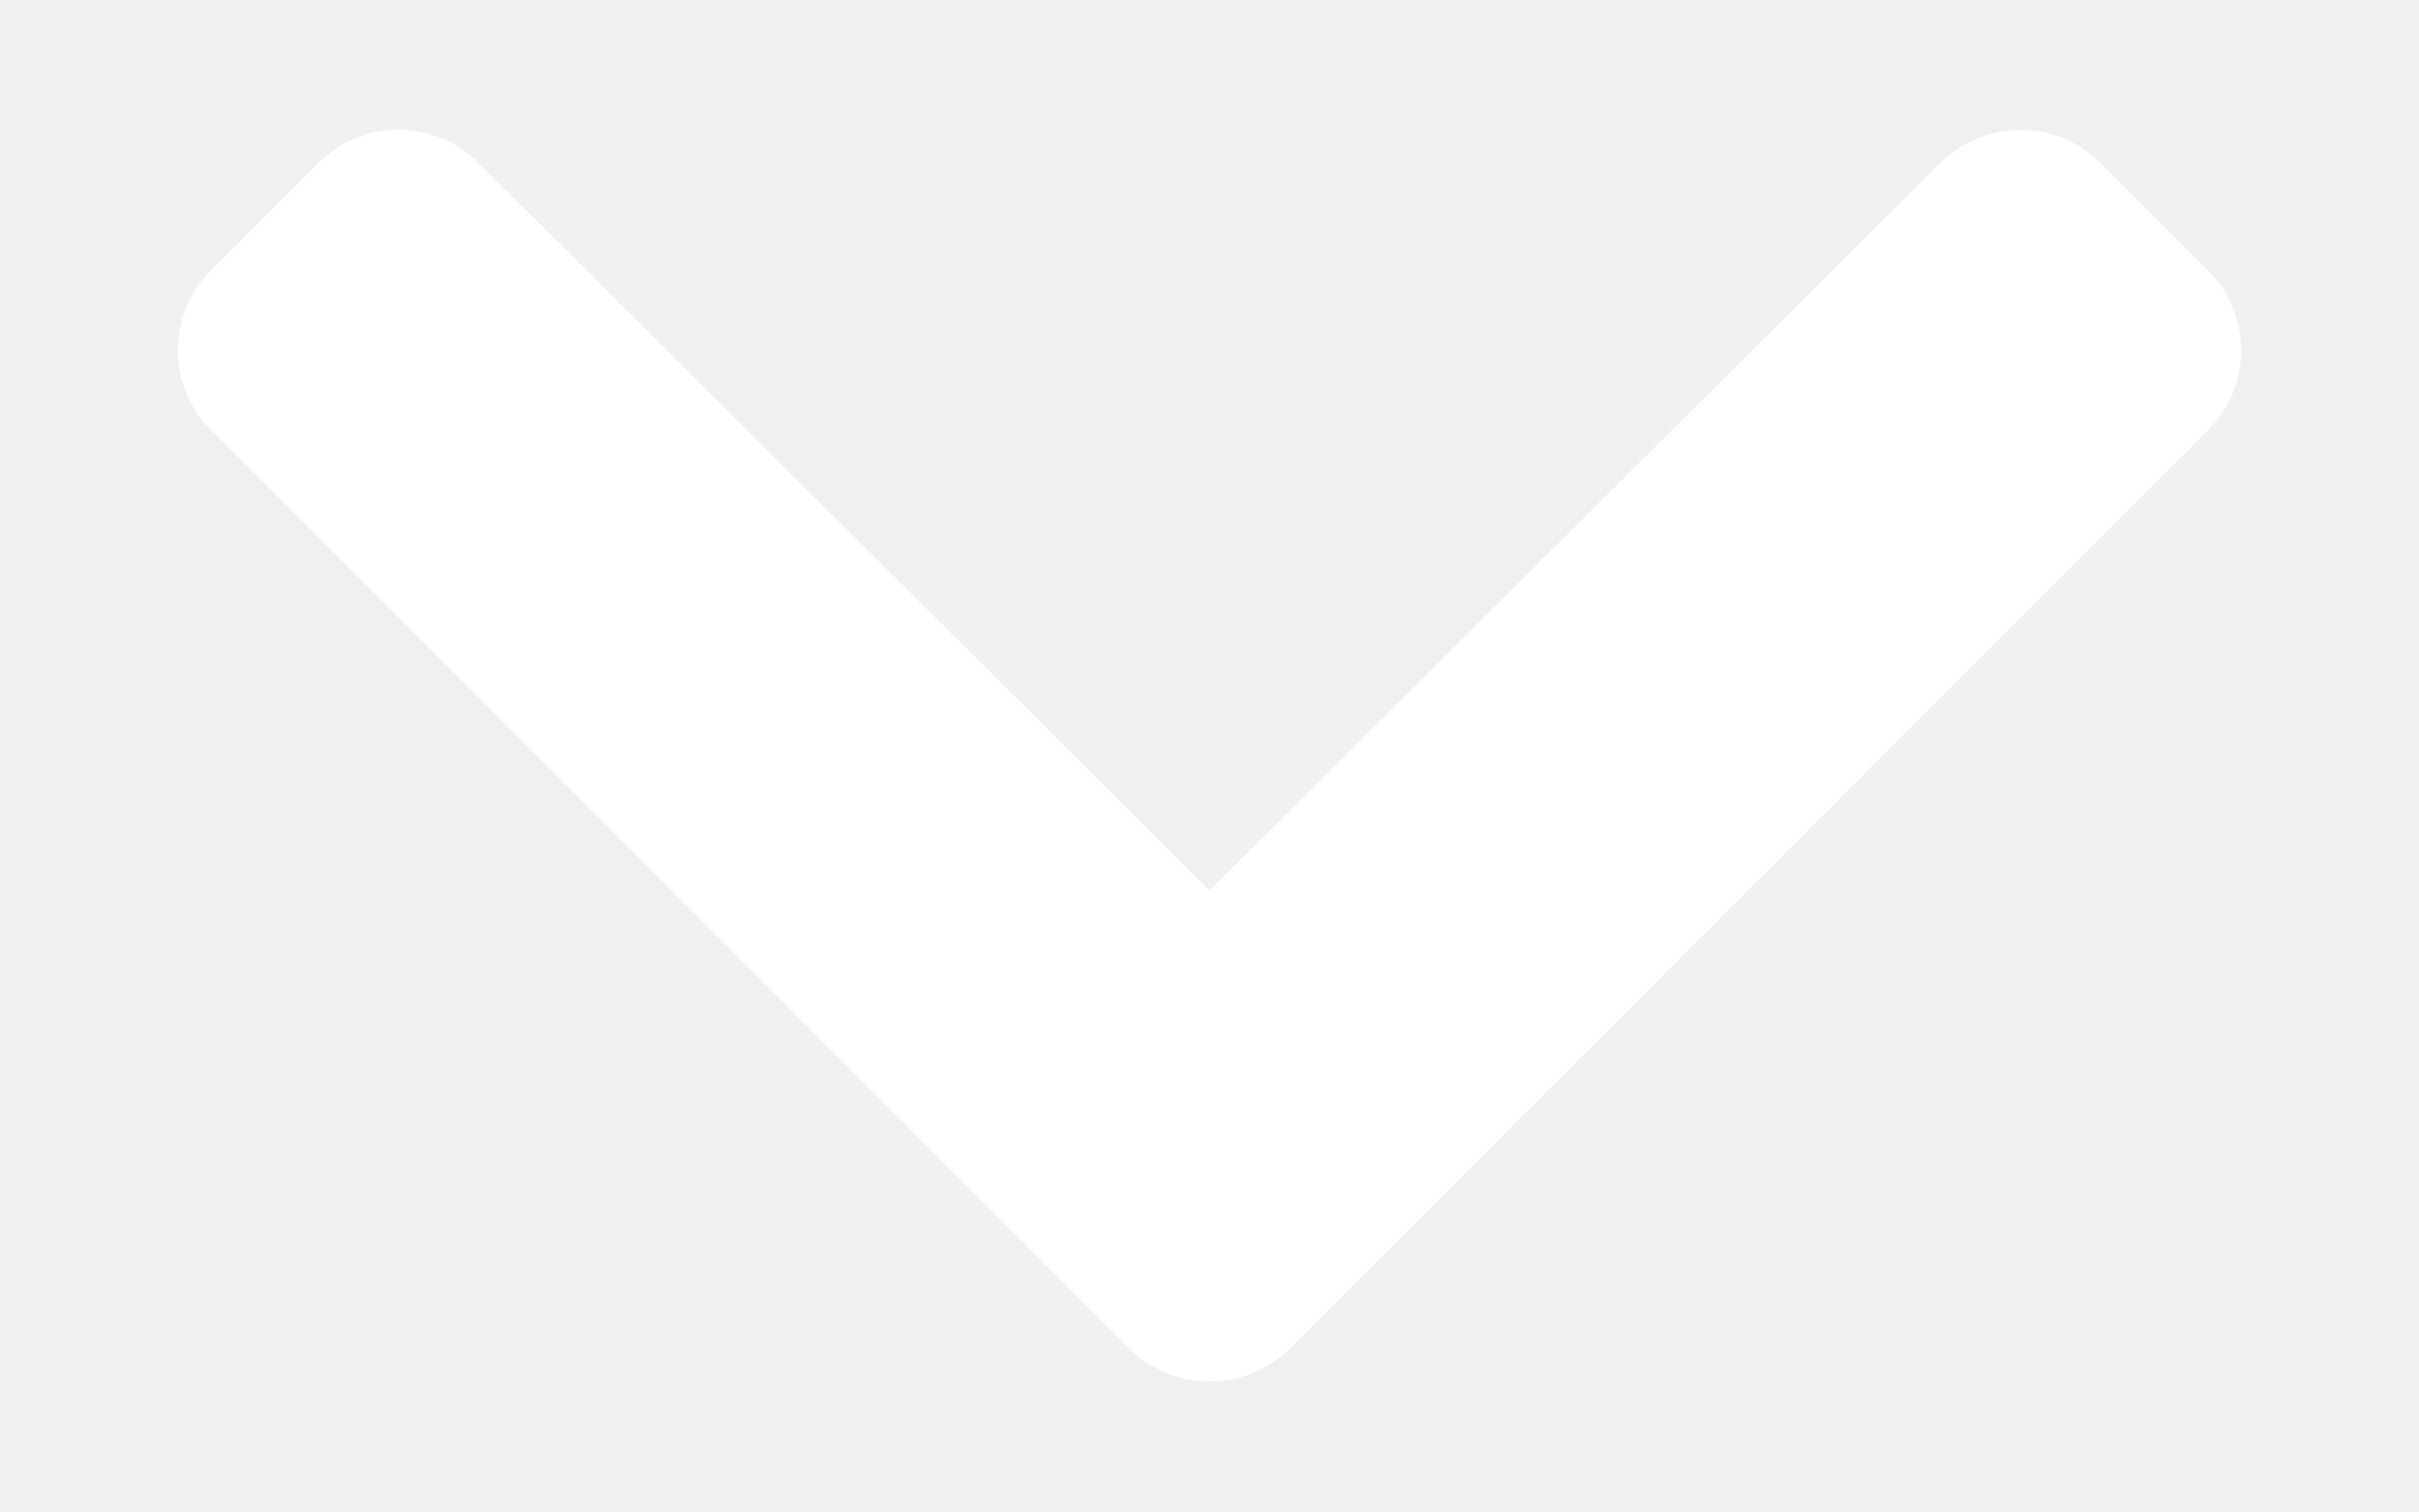
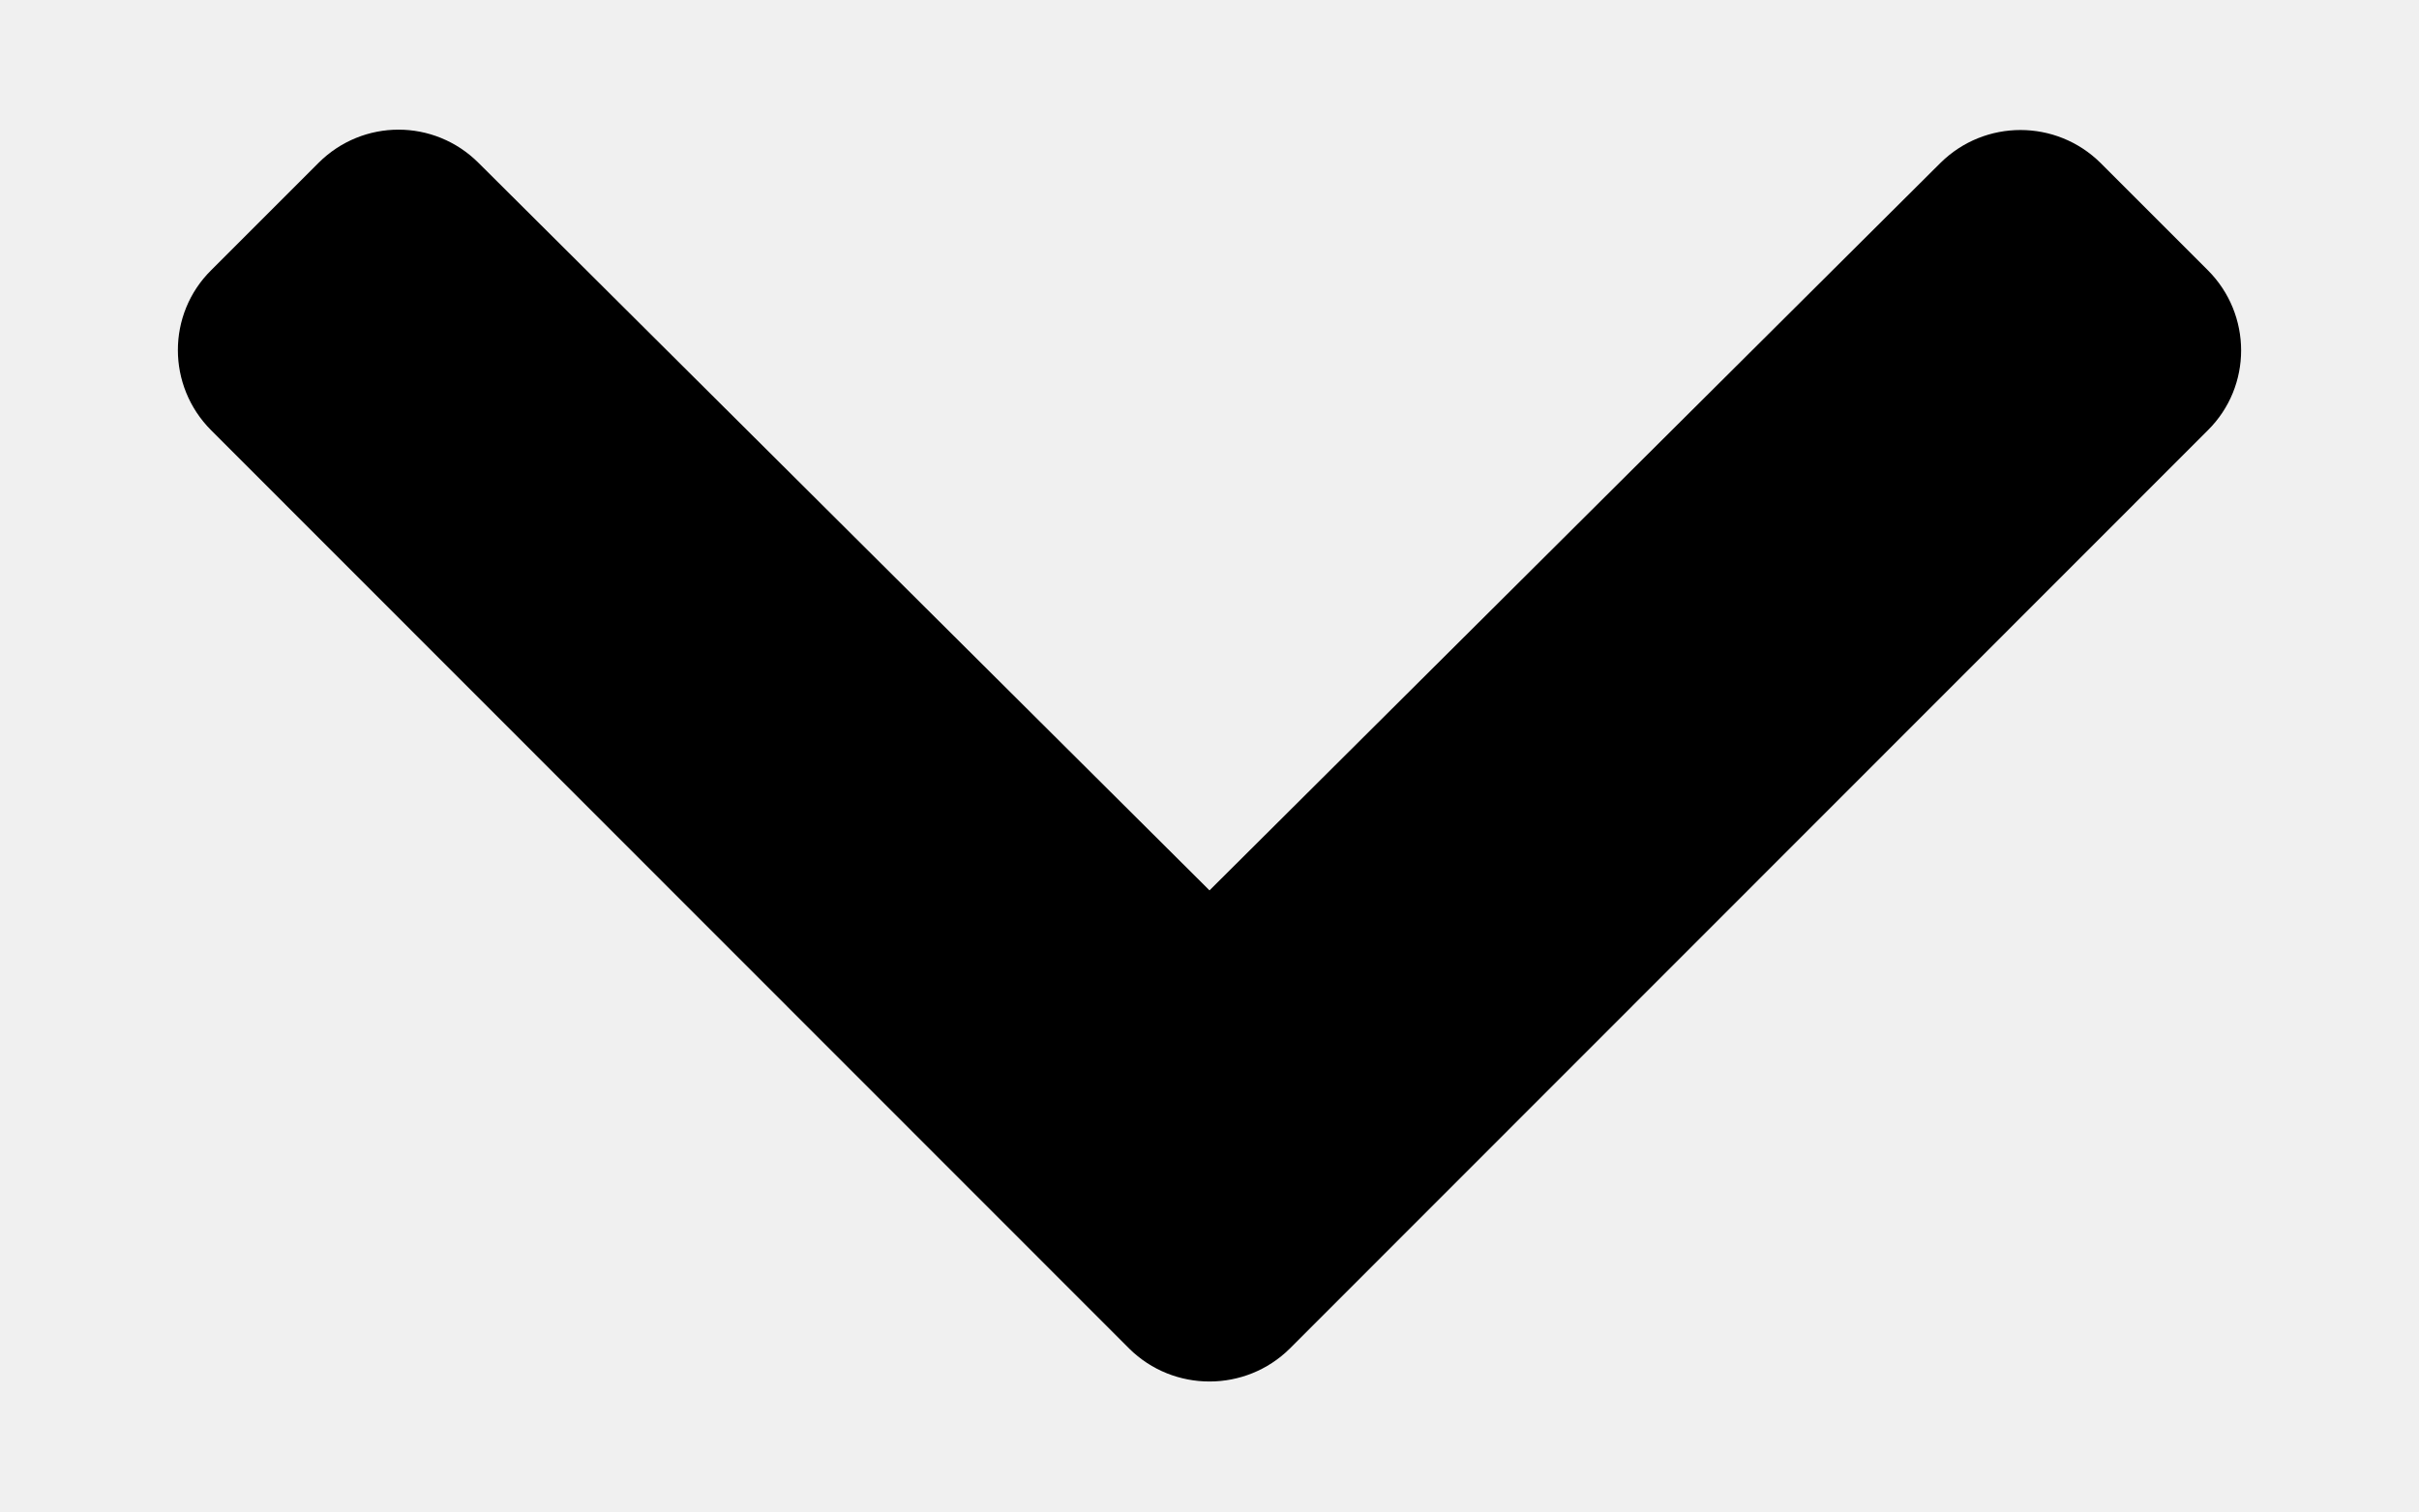
<svg xmlns="http://www.w3.org/2000/svg" version="1.1" id="Layer_1" focusable="false" x="0px" y="0px" viewBox="0 0 512 320" style="enable-background:new 0 0 512 320;" xml:space="preserve">
-   <style type="text/css">
- 	.st0{fill:#FFFFFF;}
- </style>
-   <path class="st0" d="M239,285.5L44.7,91.1c-9.4-9.4-9.4-24.6,0-33.9l22.7-22.7c9.4-9.4,24.5-9.4,33.9,0l154.7,154l154.7-154  c9.4-9.3,24.5-9.3,33.9,0l22.7,22.7c9.4,9.4,9.4,24.6,0,33.9L273,285.5C263.6,294.8,248.4,294.8,239,285.5z" />
+   <path d="M239,285.5L44.7,91.1c-9.4-9.4-9.4-24.6,0-33.9l22.7-22.7c9.4-9.4,24.5-9.4,33.9,0l154.7,154l154.7-154  c9.4-9.3,24.5-9.3,33.9,0l22.7,22.7c9.4,9.4,9.4,24.6,0,33.9L273,285.5C263.6,294.8,248.4,294.8,239,285.5z" />
</svg>
